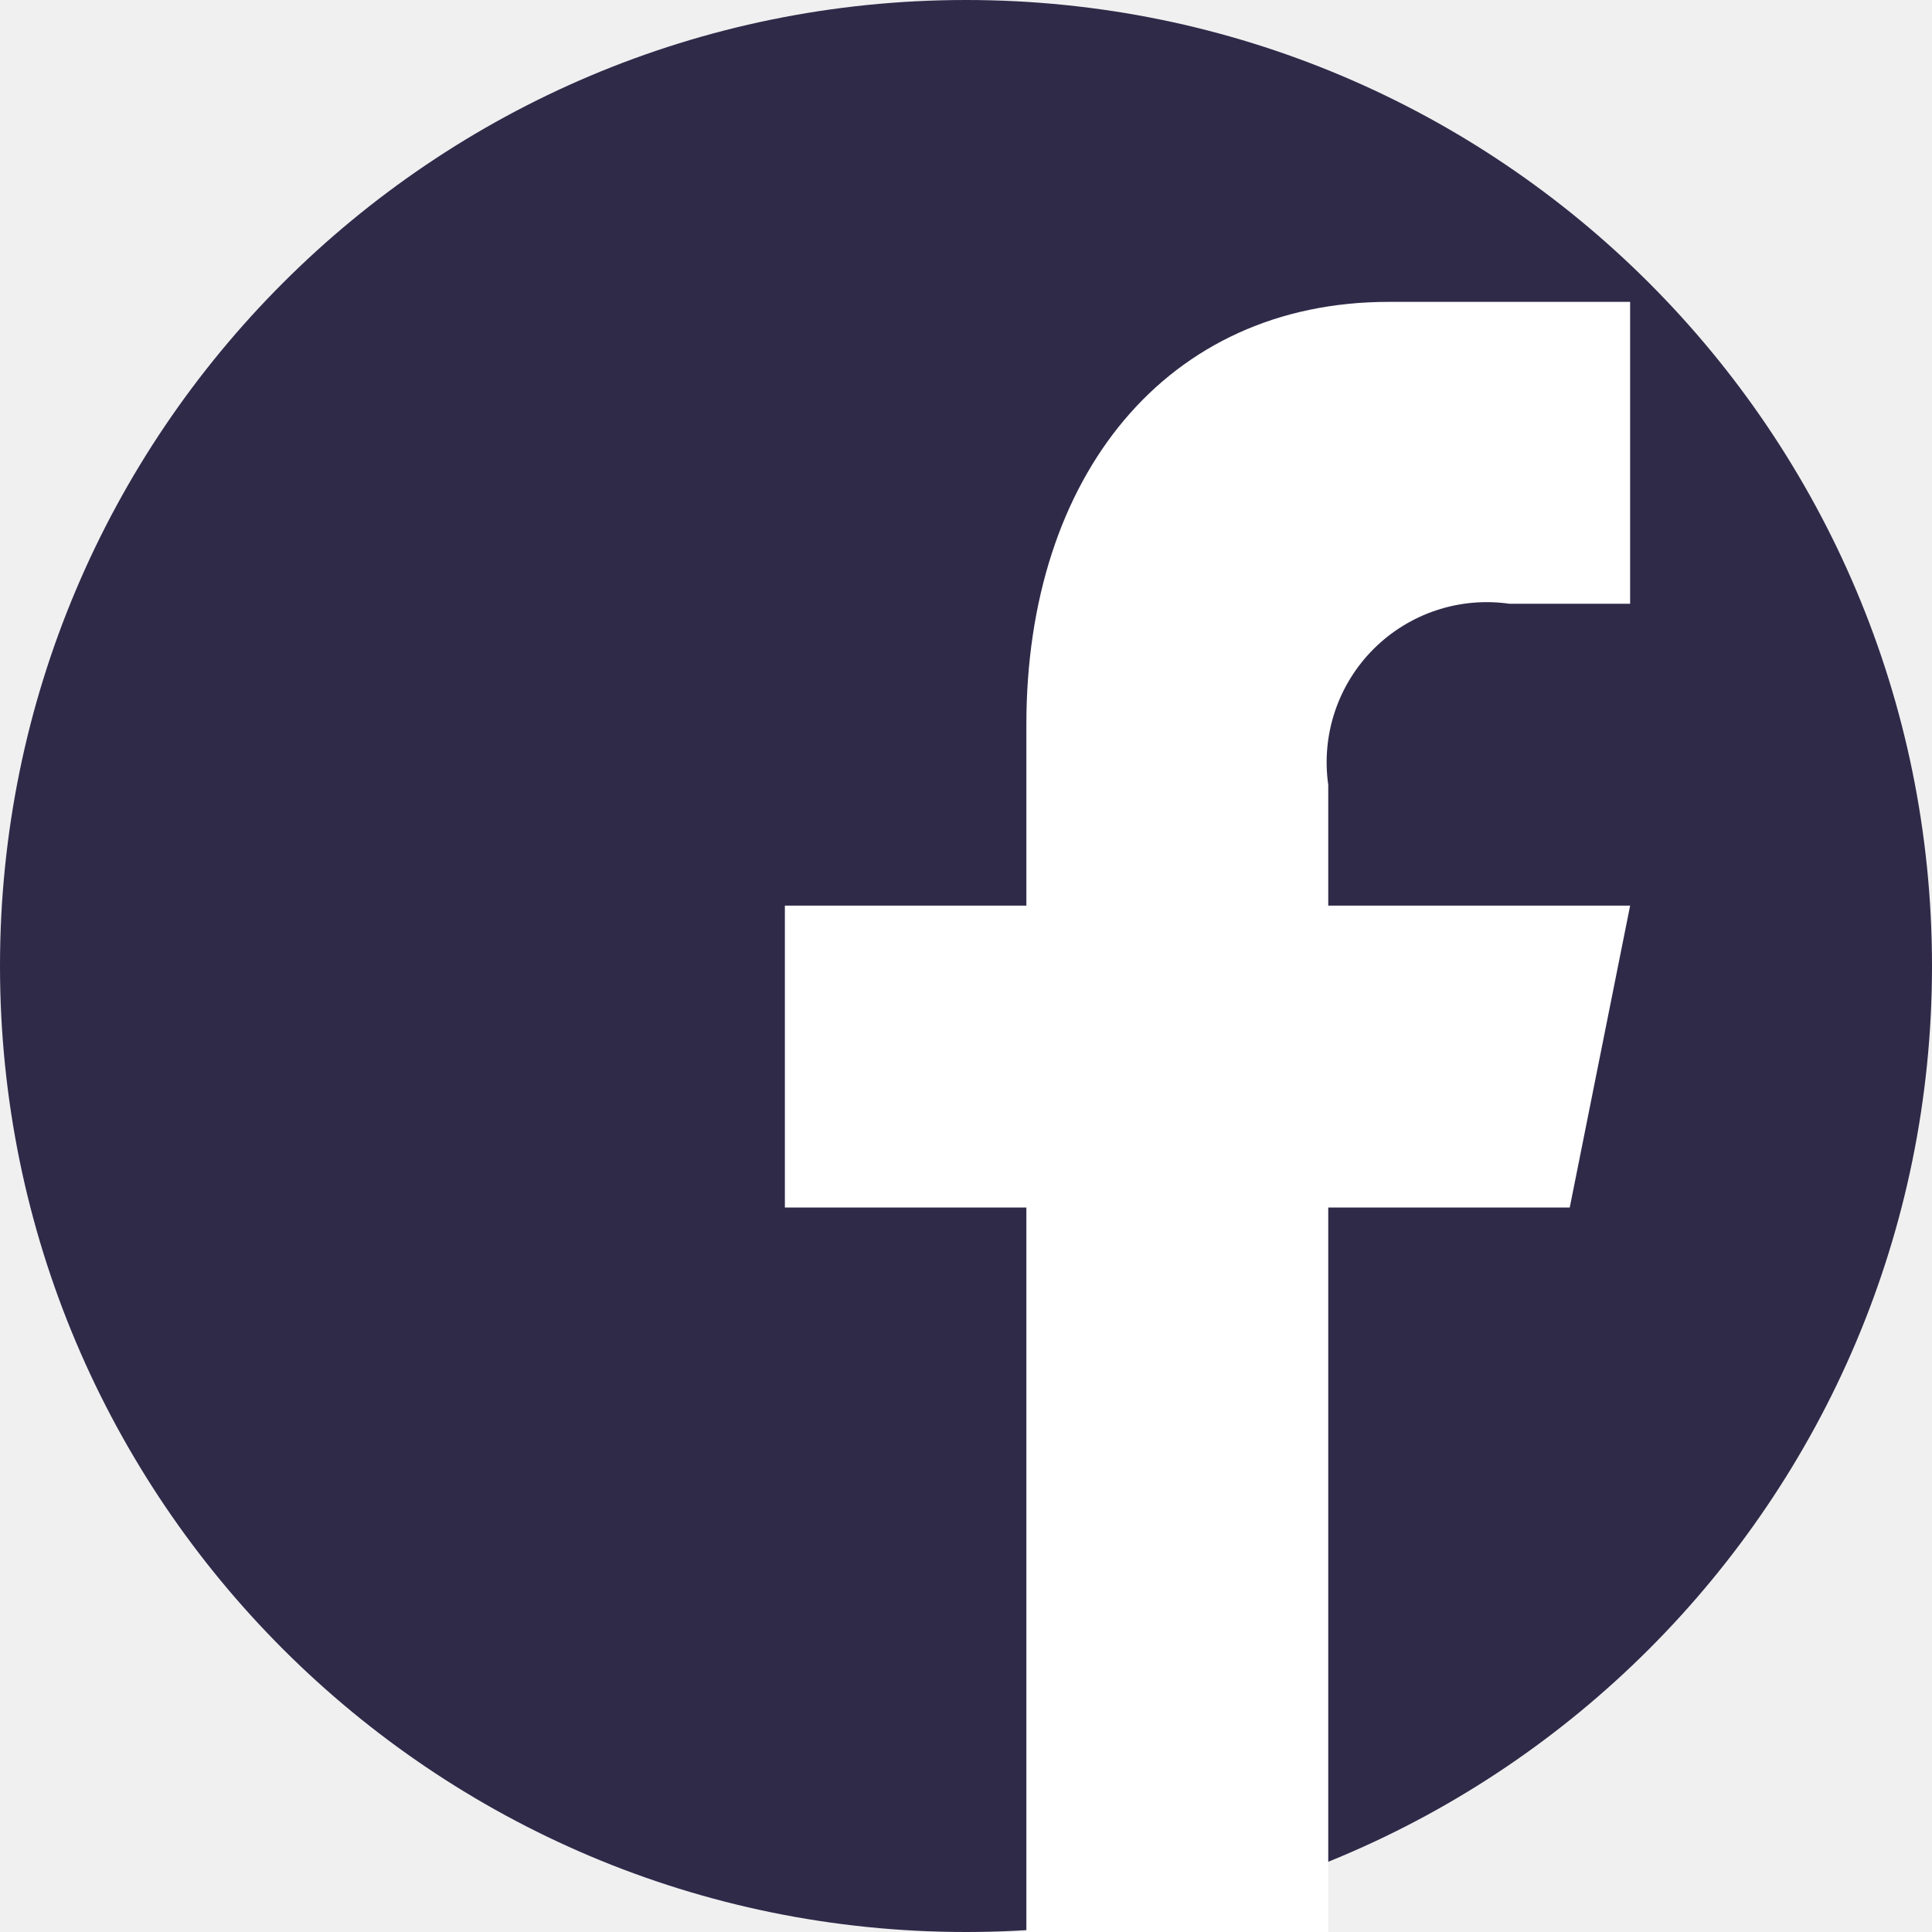
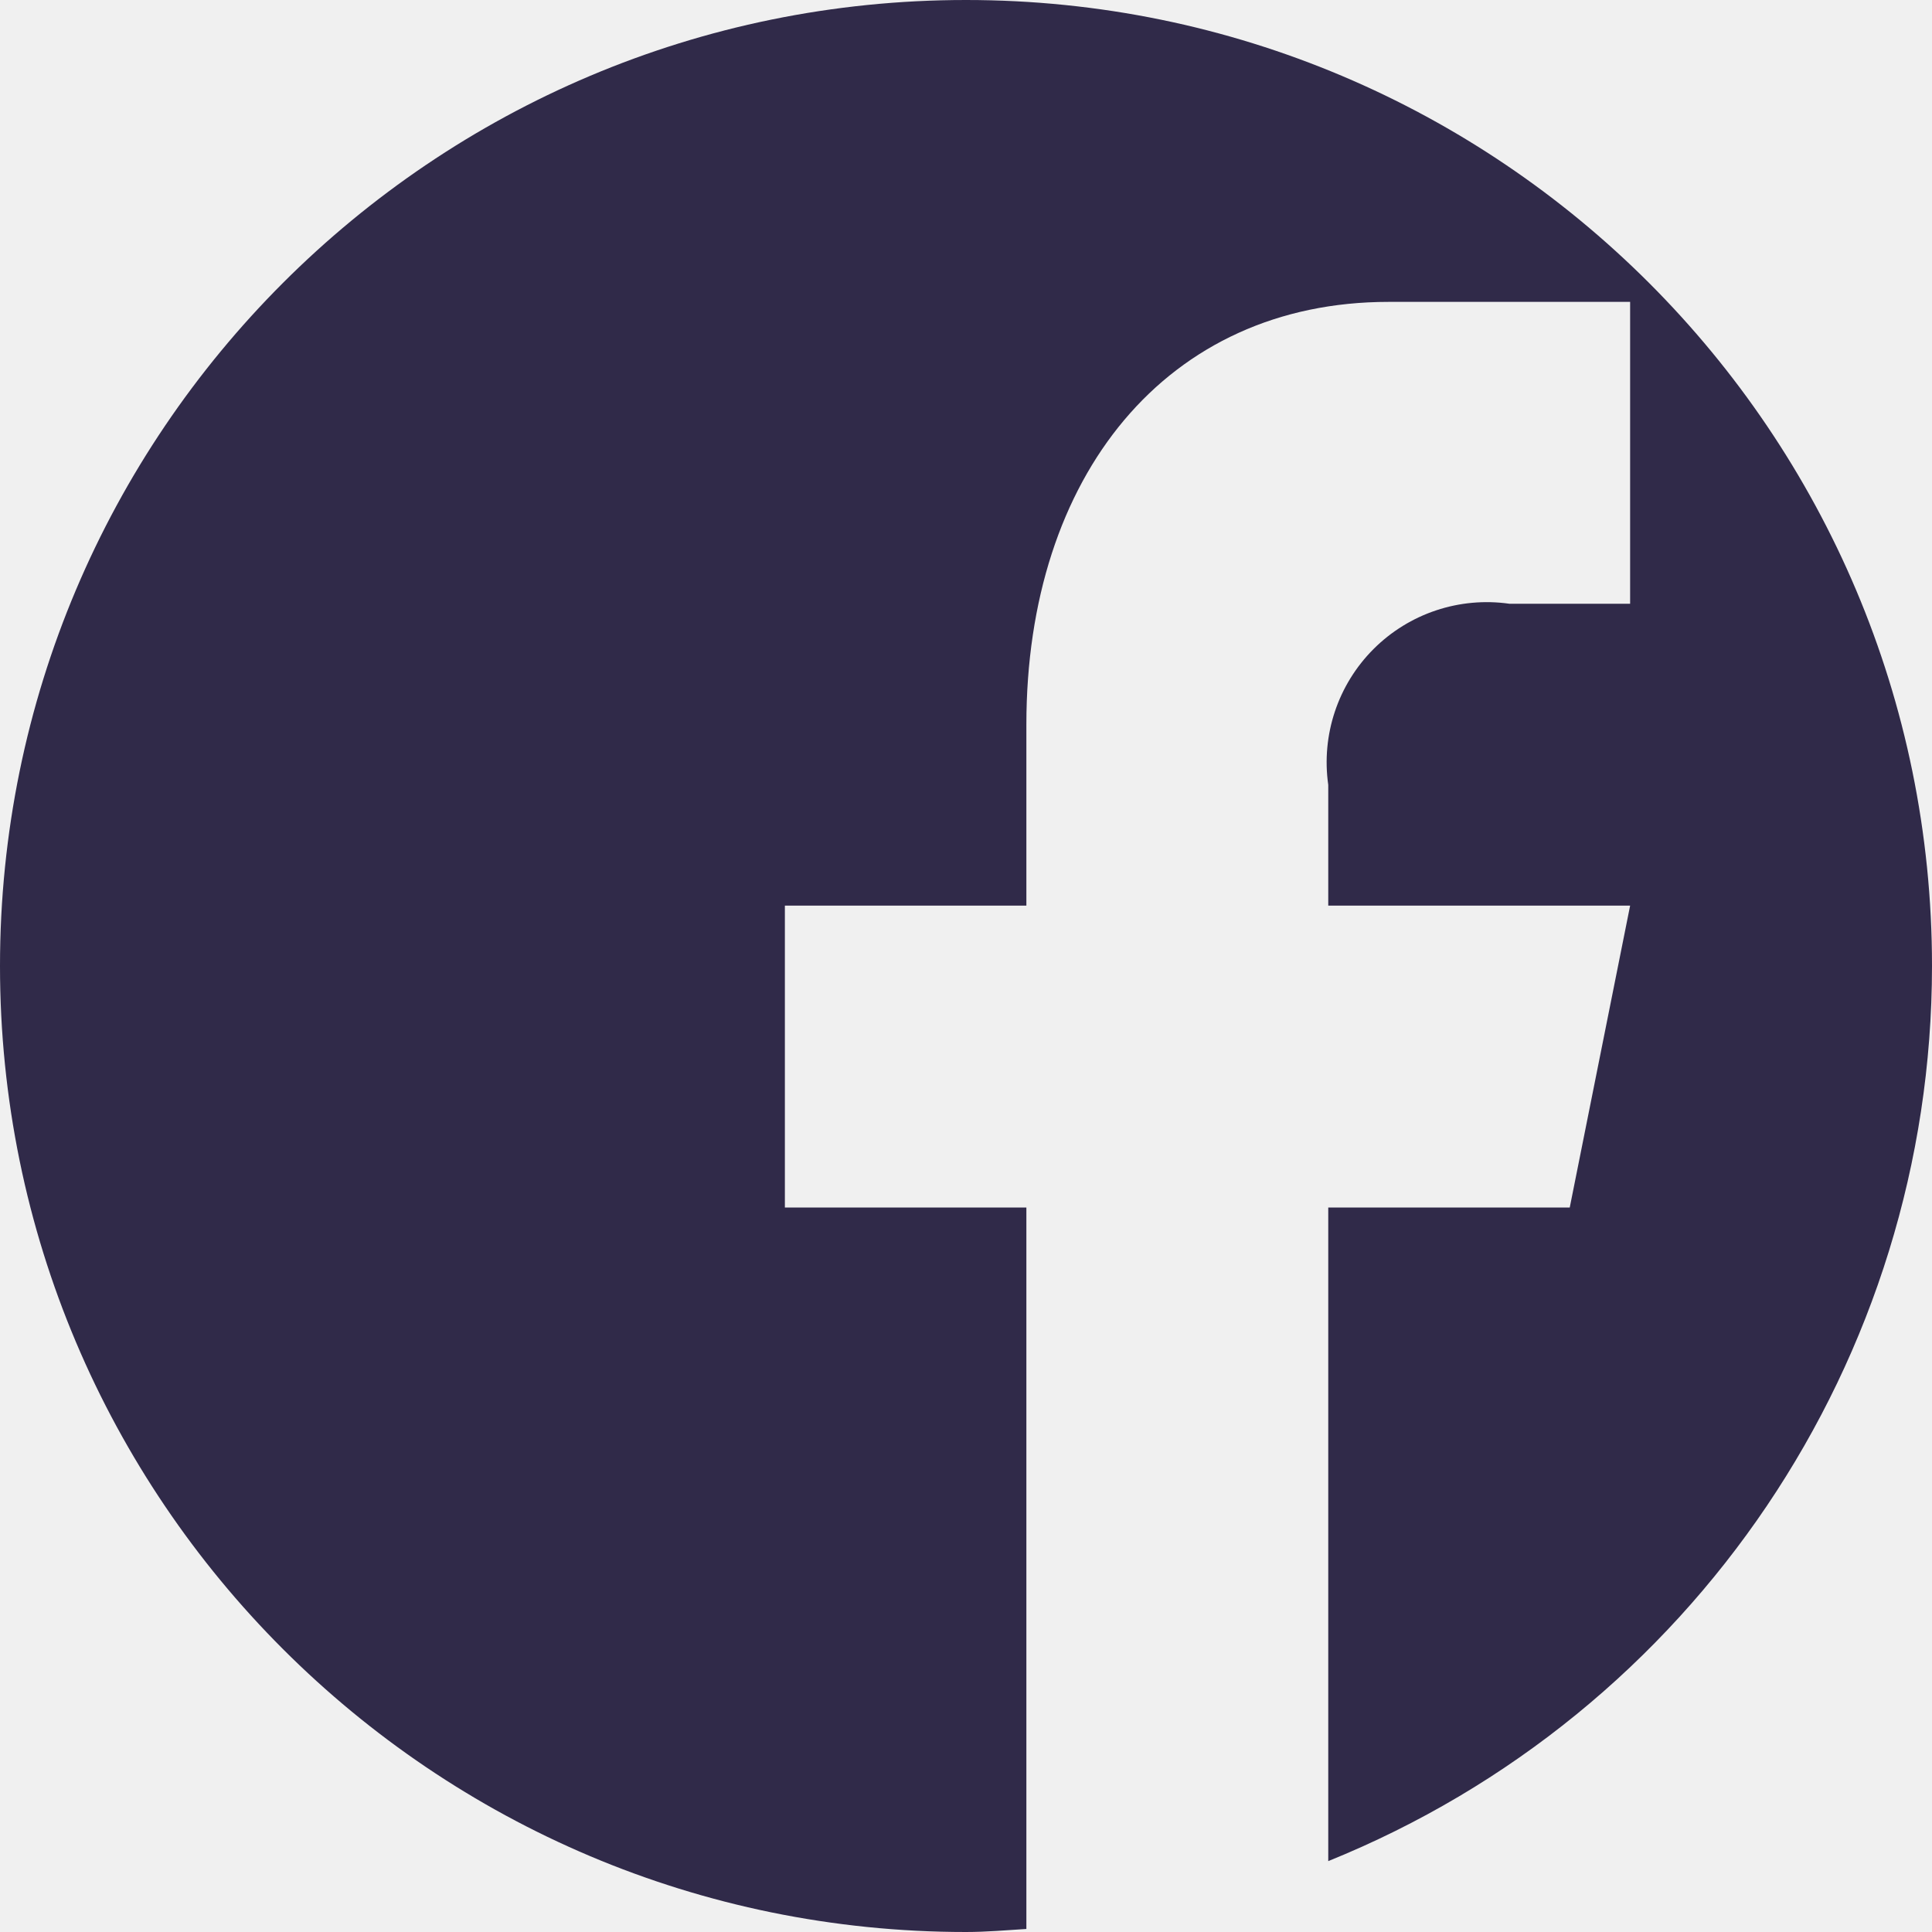
<svg xmlns="http://www.w3.org/2000/svg" id="Layer_1" data-name="Layer 1" viewBox="0 0 32 32">
  <defs>
    <style>
      .cls-1 {
        fill: #302a49;
      }
- 
-       .cls-2 {
-         fill: #fff;
-       }
    </style>
  </defs>
-   <circle class="cls-1" cx="16" cy="16" r="16" />
-   <path id="f" class="cls-2" d="M22,32V20h4l1-5H22V13a2.652,2.652,0,0,1,3-3h2V5H23c-3.675,0-6,2.881-6,7v3H13v5h4V32Z" />
+   <path class="cls-1" d="M32,16A16,16,0,1,0,16,32c.338,0,.668-.03,1-.05V20H13V15h4V12c0-4.119,2.325-7,6-7h4v5H25a2.652,2.652,0,0,0-3,3v2h5l-1,5H22v10.826A15.997,15.997,0,0,0,32,16Z" />
</svg>
